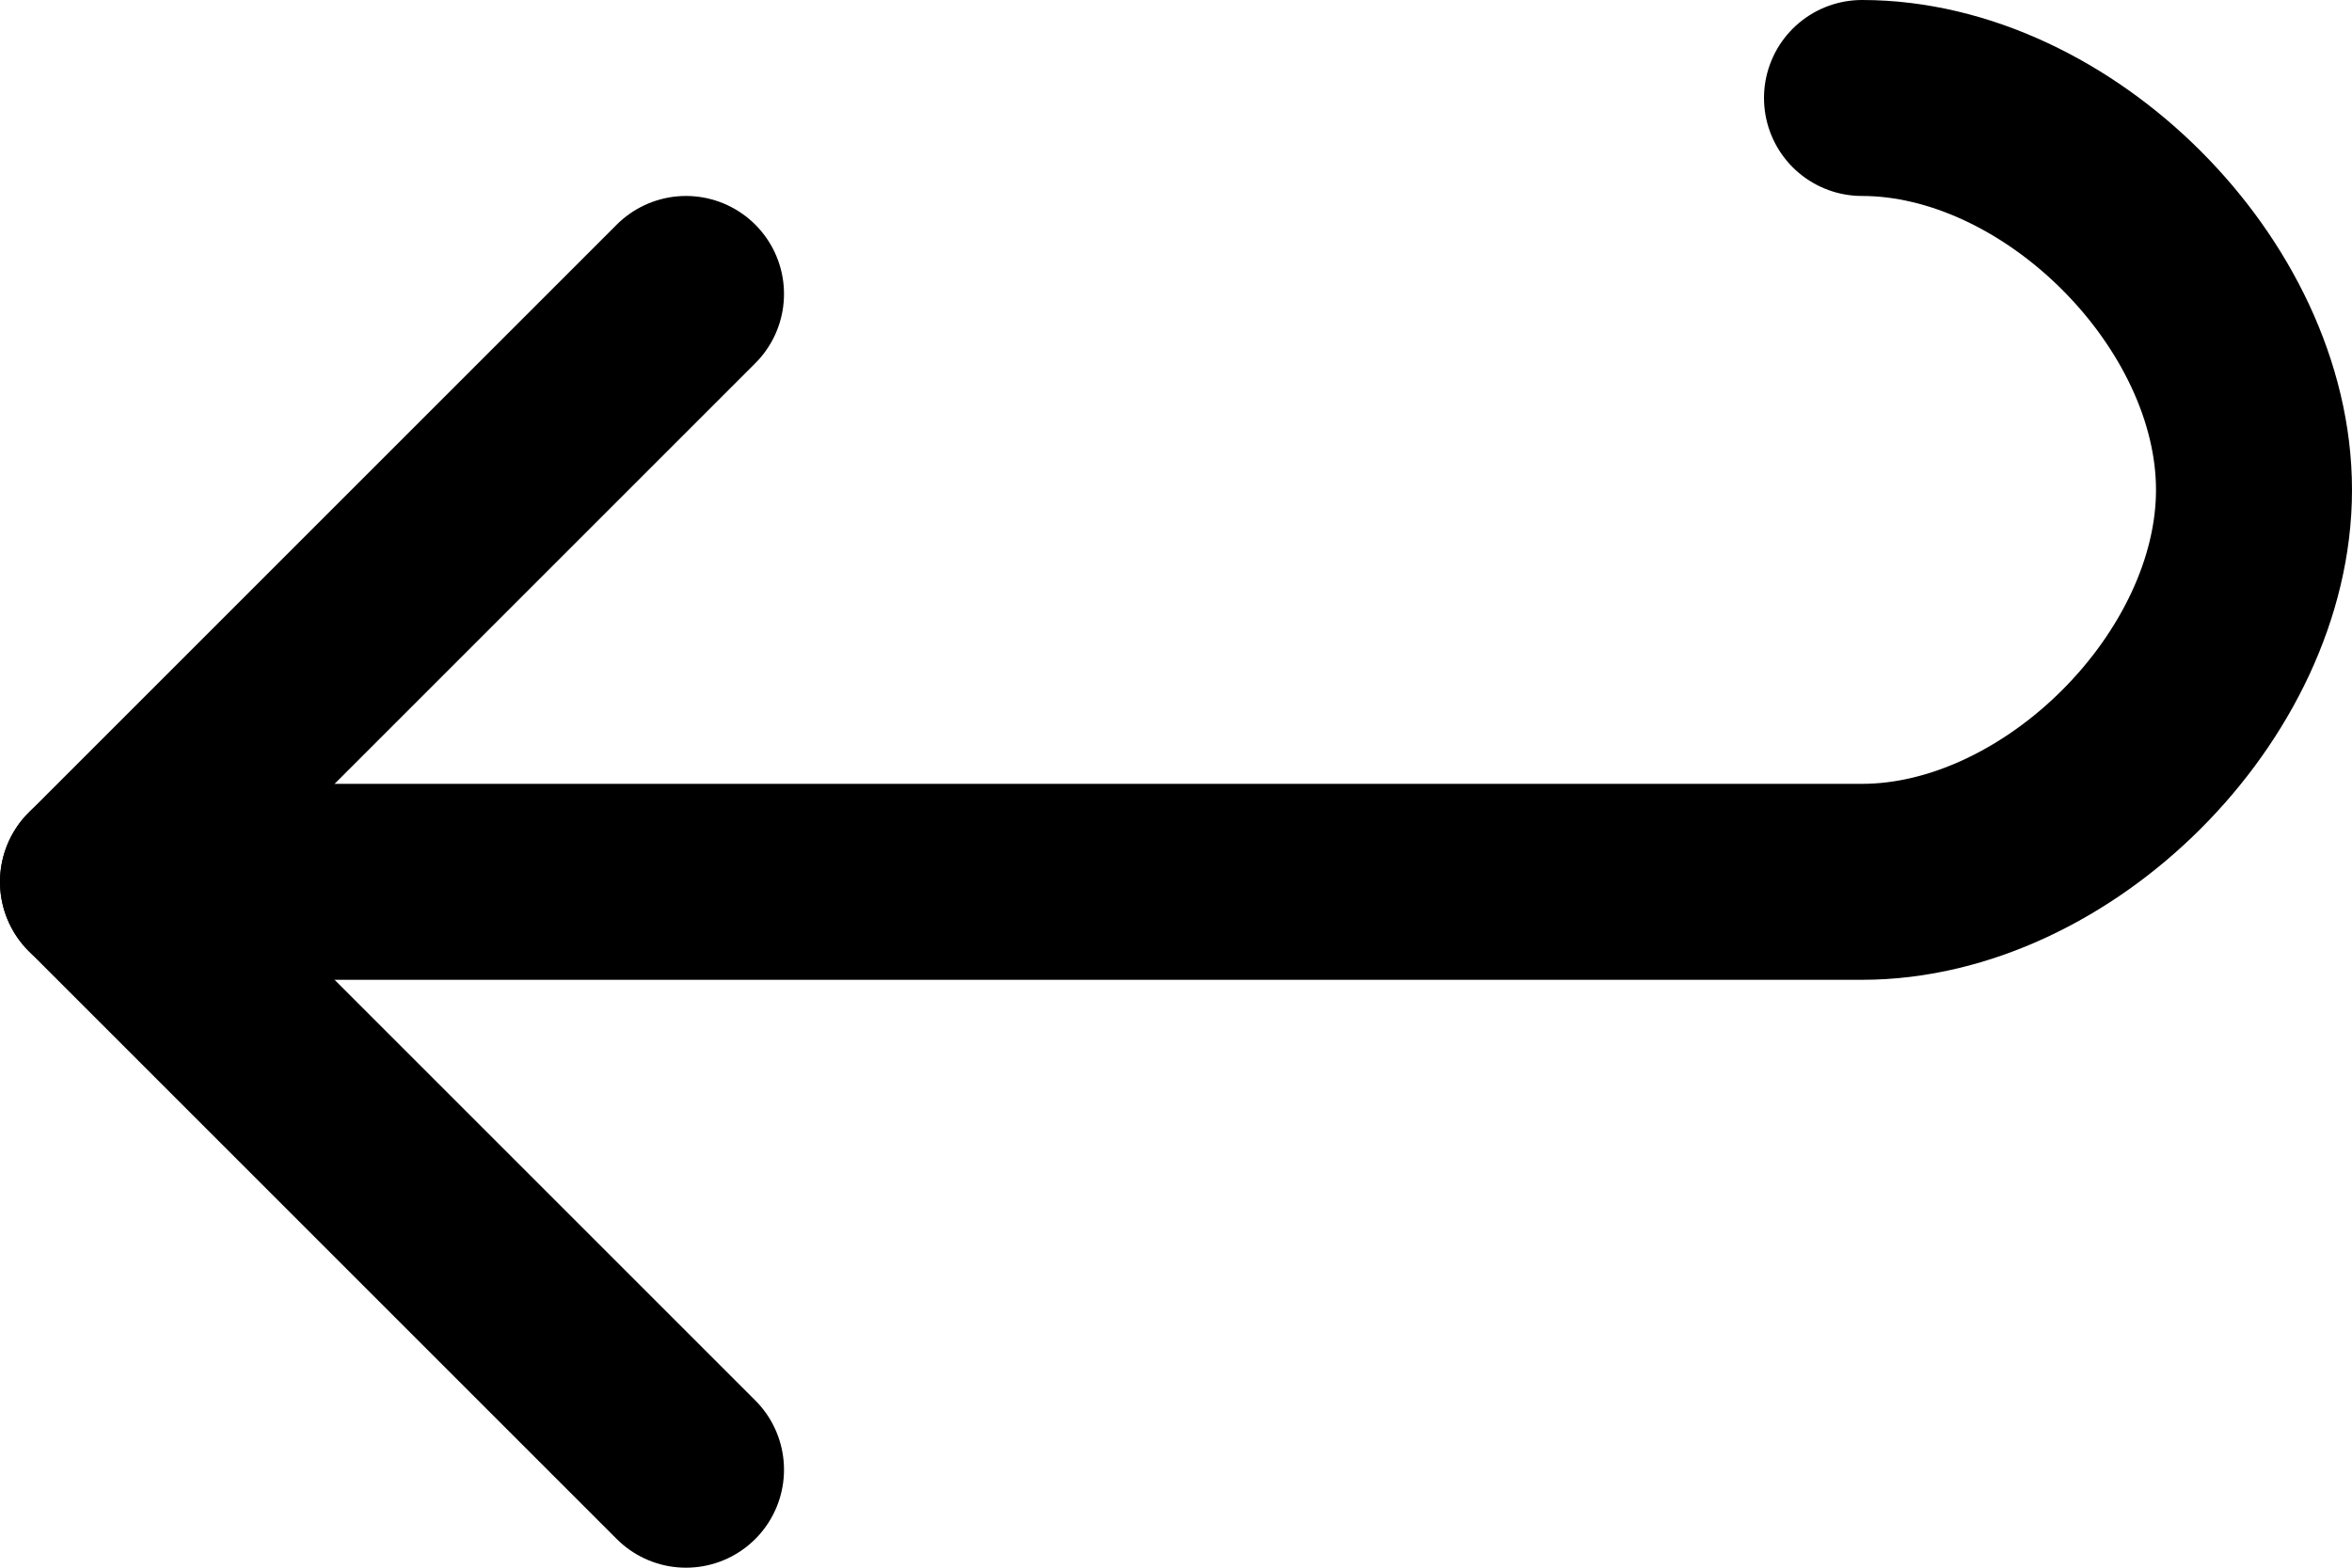
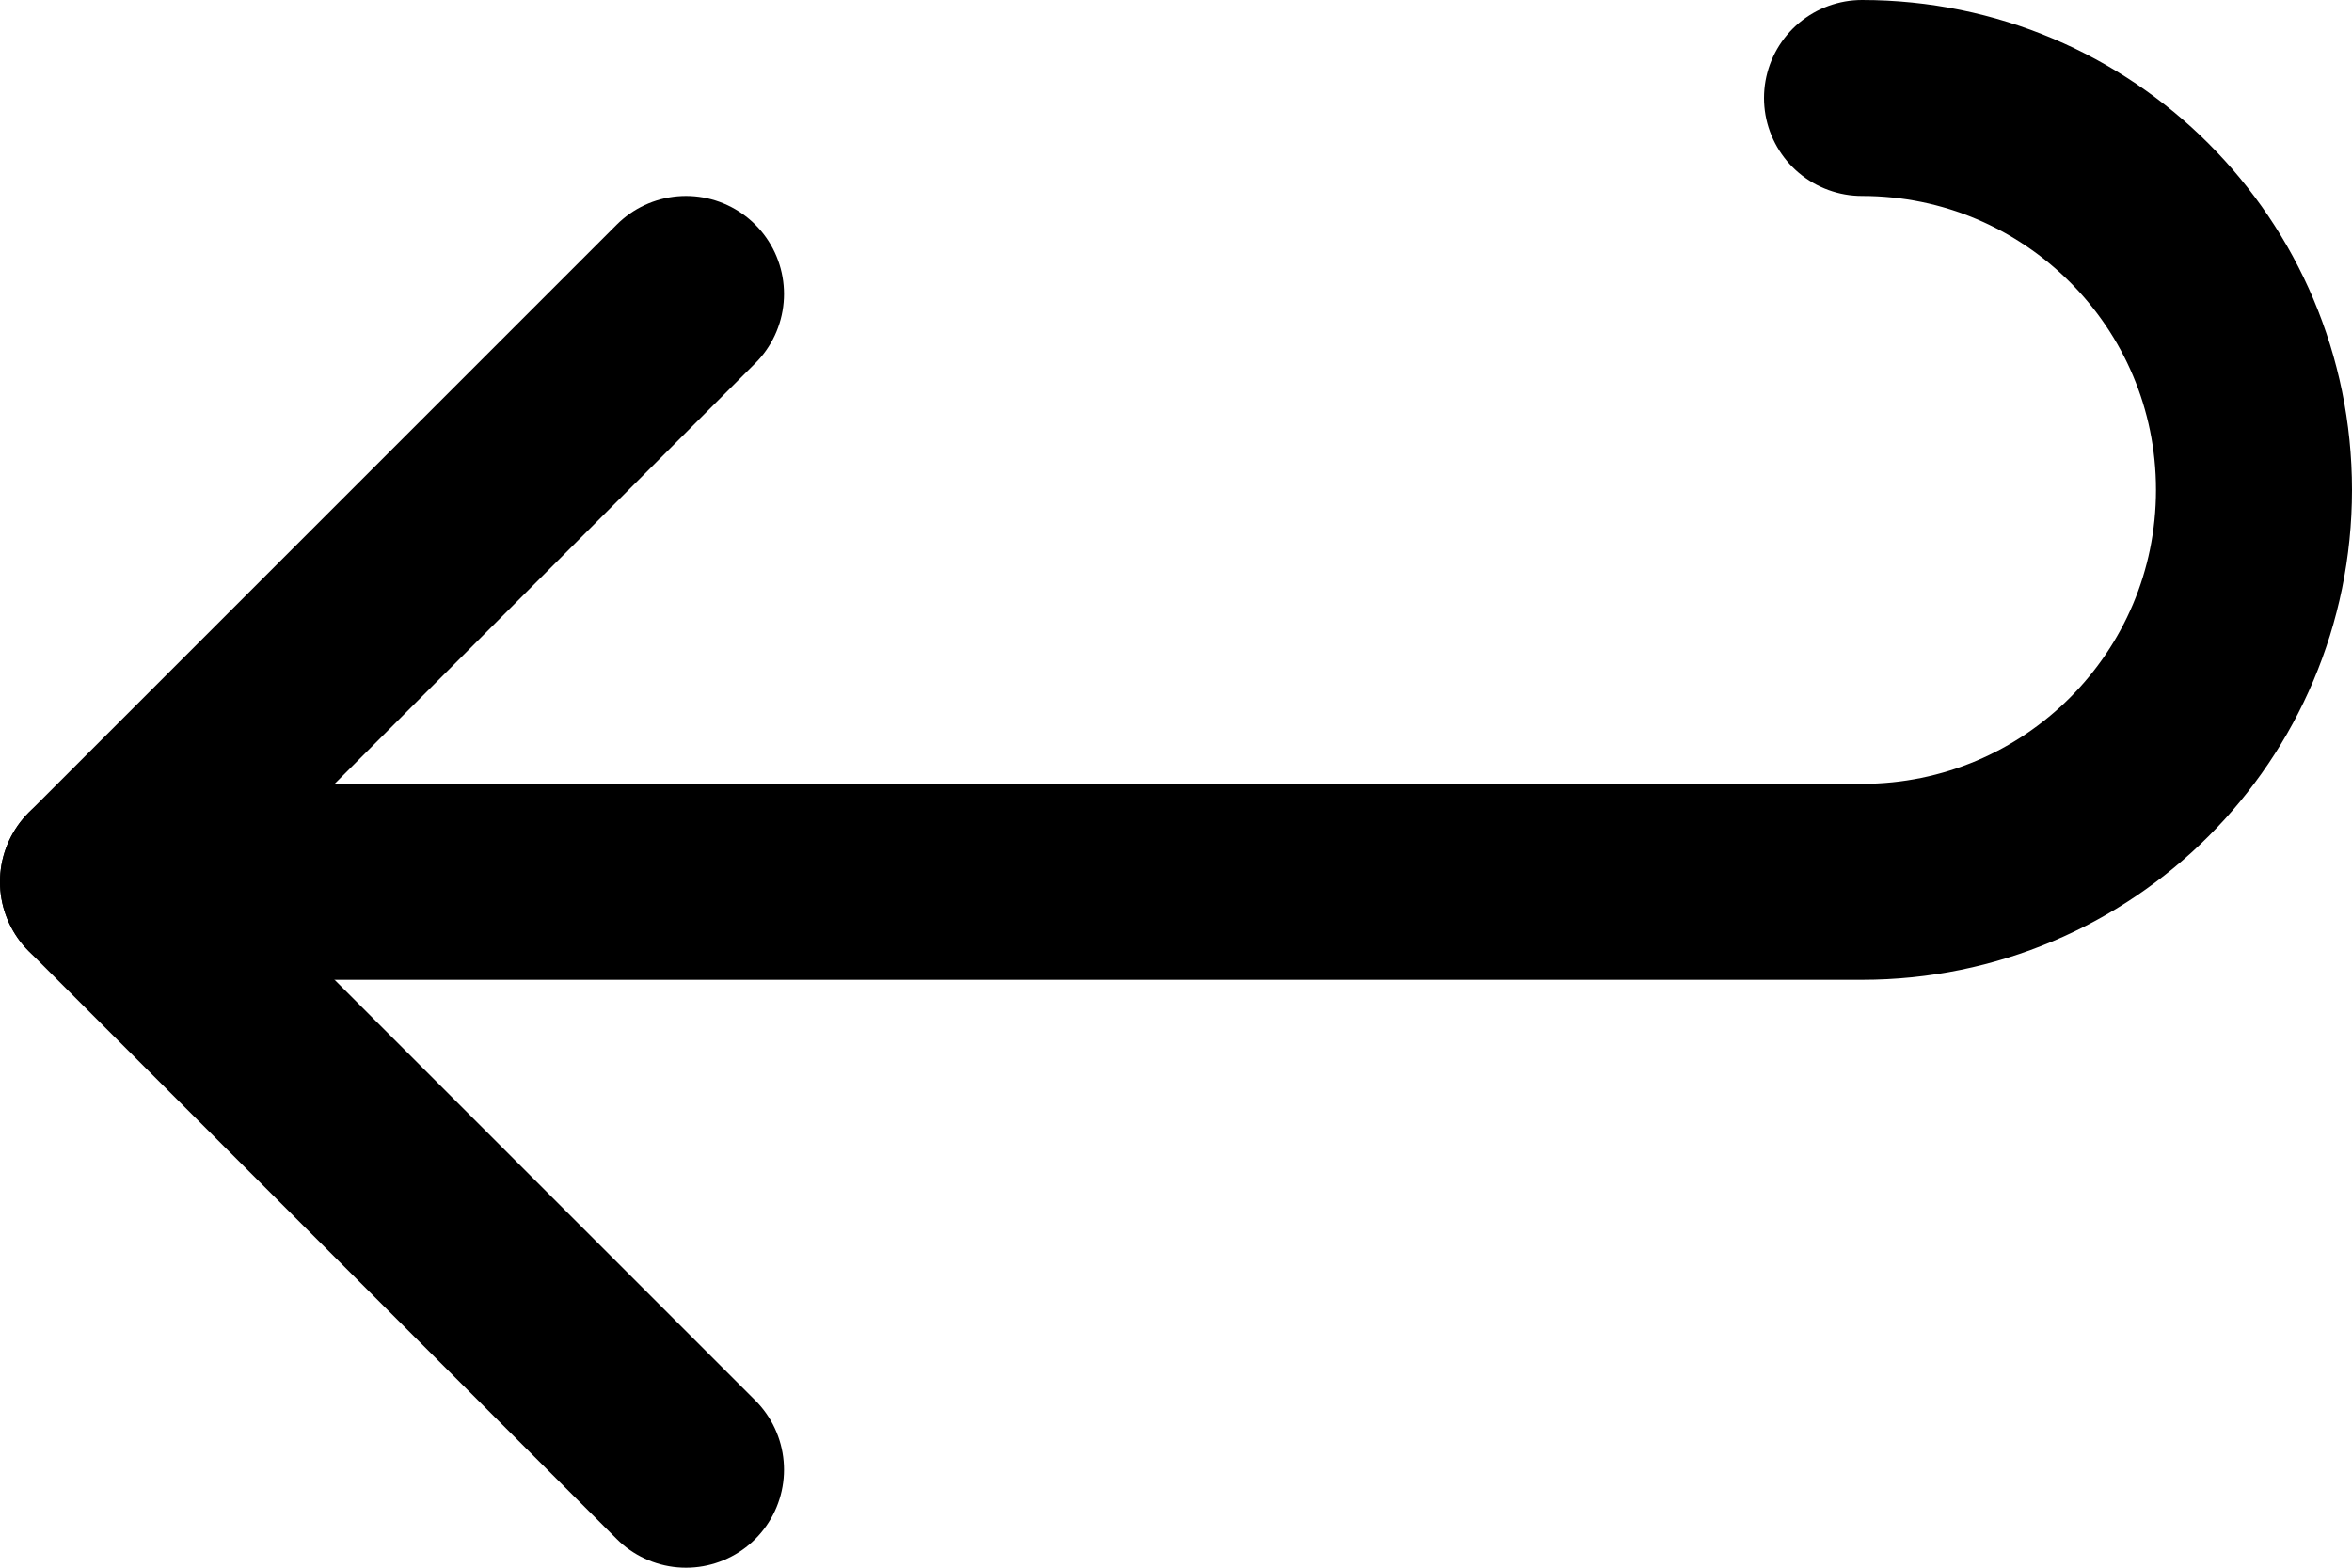
<svg xmlns="http://www.w3.org/2000/svg" width="6" height="4" viewBox="0 0 6 4" version="1.1" id="svg1">
-   <defs id="defs1" />
+   <defs id="defs1">
+     </defs>
  <g id="layer1">
    <g id="g1" transform="translate(-4,-8.5)" style="stroke:#000000;stroke-opacity:1">
      <path style="fill:none;fill-opacity:1;stroke:#000000;stroke-width:0.5;stroke-linecap:round;stroke-linejoin:round;stroke-dasharray:none;stroke-opacity:1;paint-order:stroke fill markers" d="m 5.75,12.25 -1.5,-1.5 1.5,-1.5" id="path3" />
-       <path style="fill:none;stroke:#000000;stroke-width:0.5;stroke-linecap:round;stroke-linejoin:round;paint-order:fill markers stroke" d="m 4.25,10.75 c 0,0 4,0 4.5,0 0.5,0 1,-0.5 1,-1 0,-0.5 -0.5,-1 -1,-1" id="path1" />
+       <path style="fill:none;stroke:#000000;stroke-width:0.5;stroke-linecap:round;stroke-linejoin:round;paint-order:fill markers stroke" d="m 4.25,10.75 h 4.5 a 1,1 135 0 0 1,-1 1,1 45 0 0 -1,-1" id="path1" />
    </g>
  </g>
</svg>
